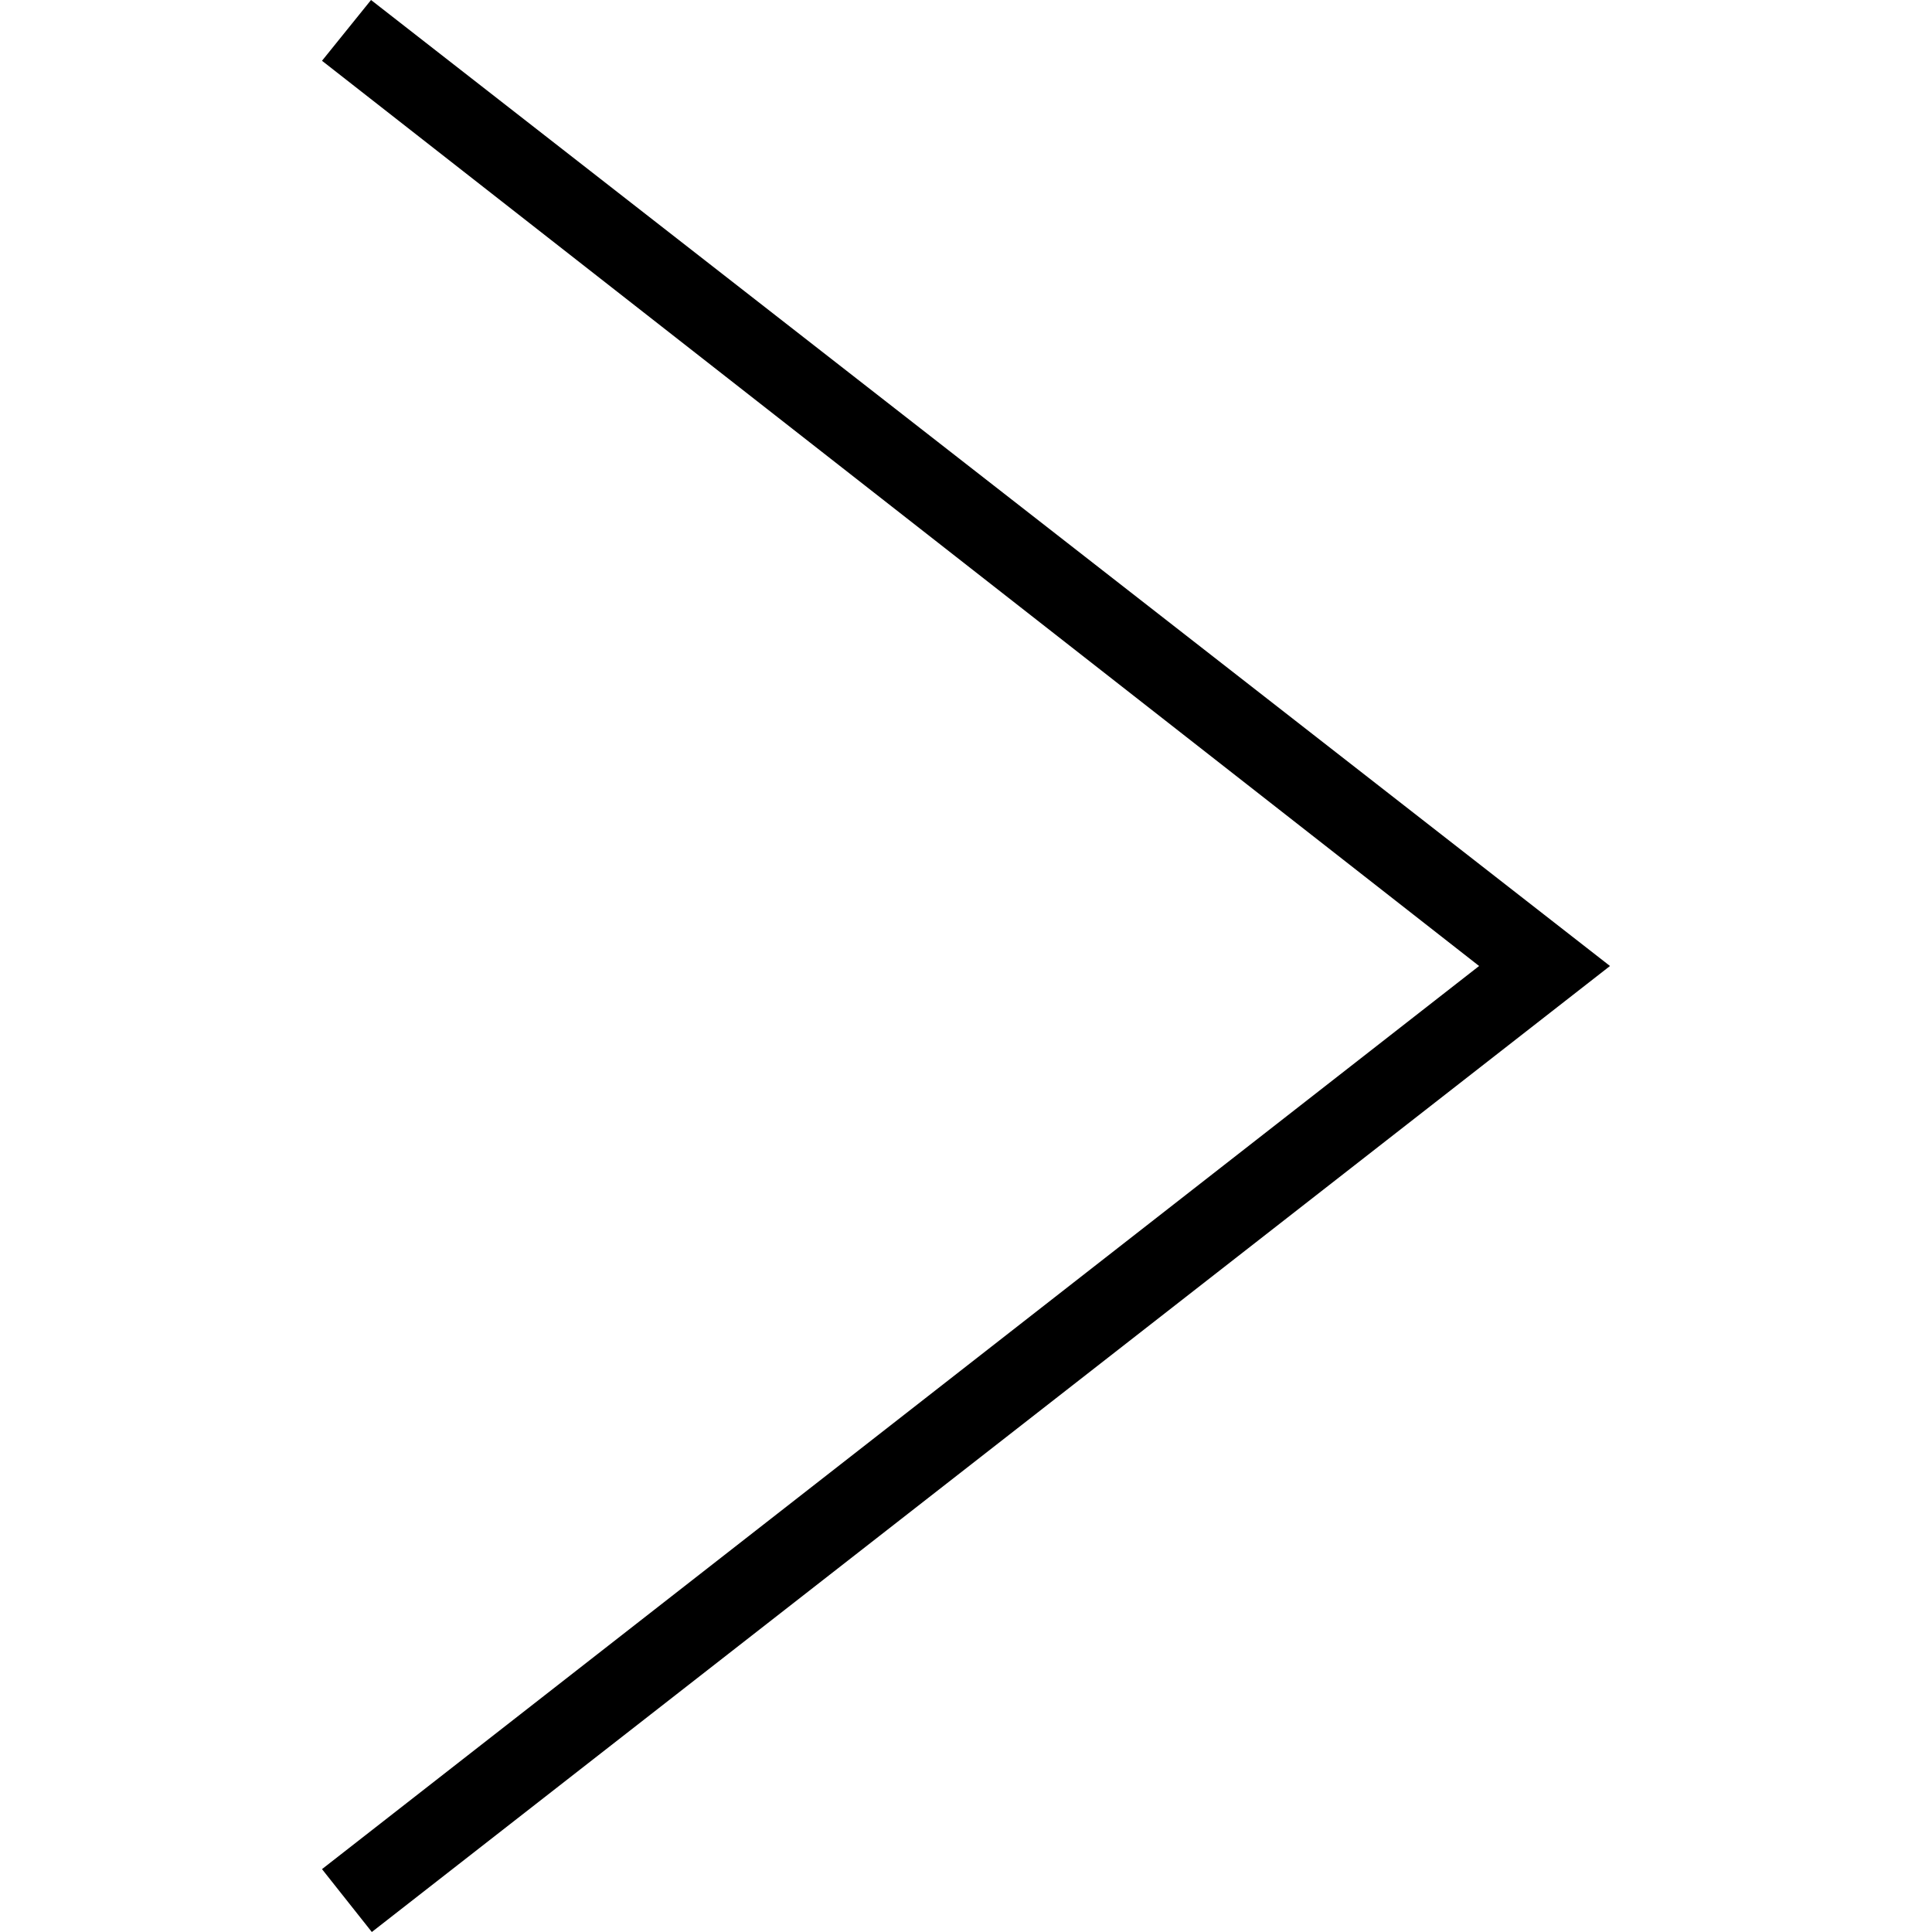
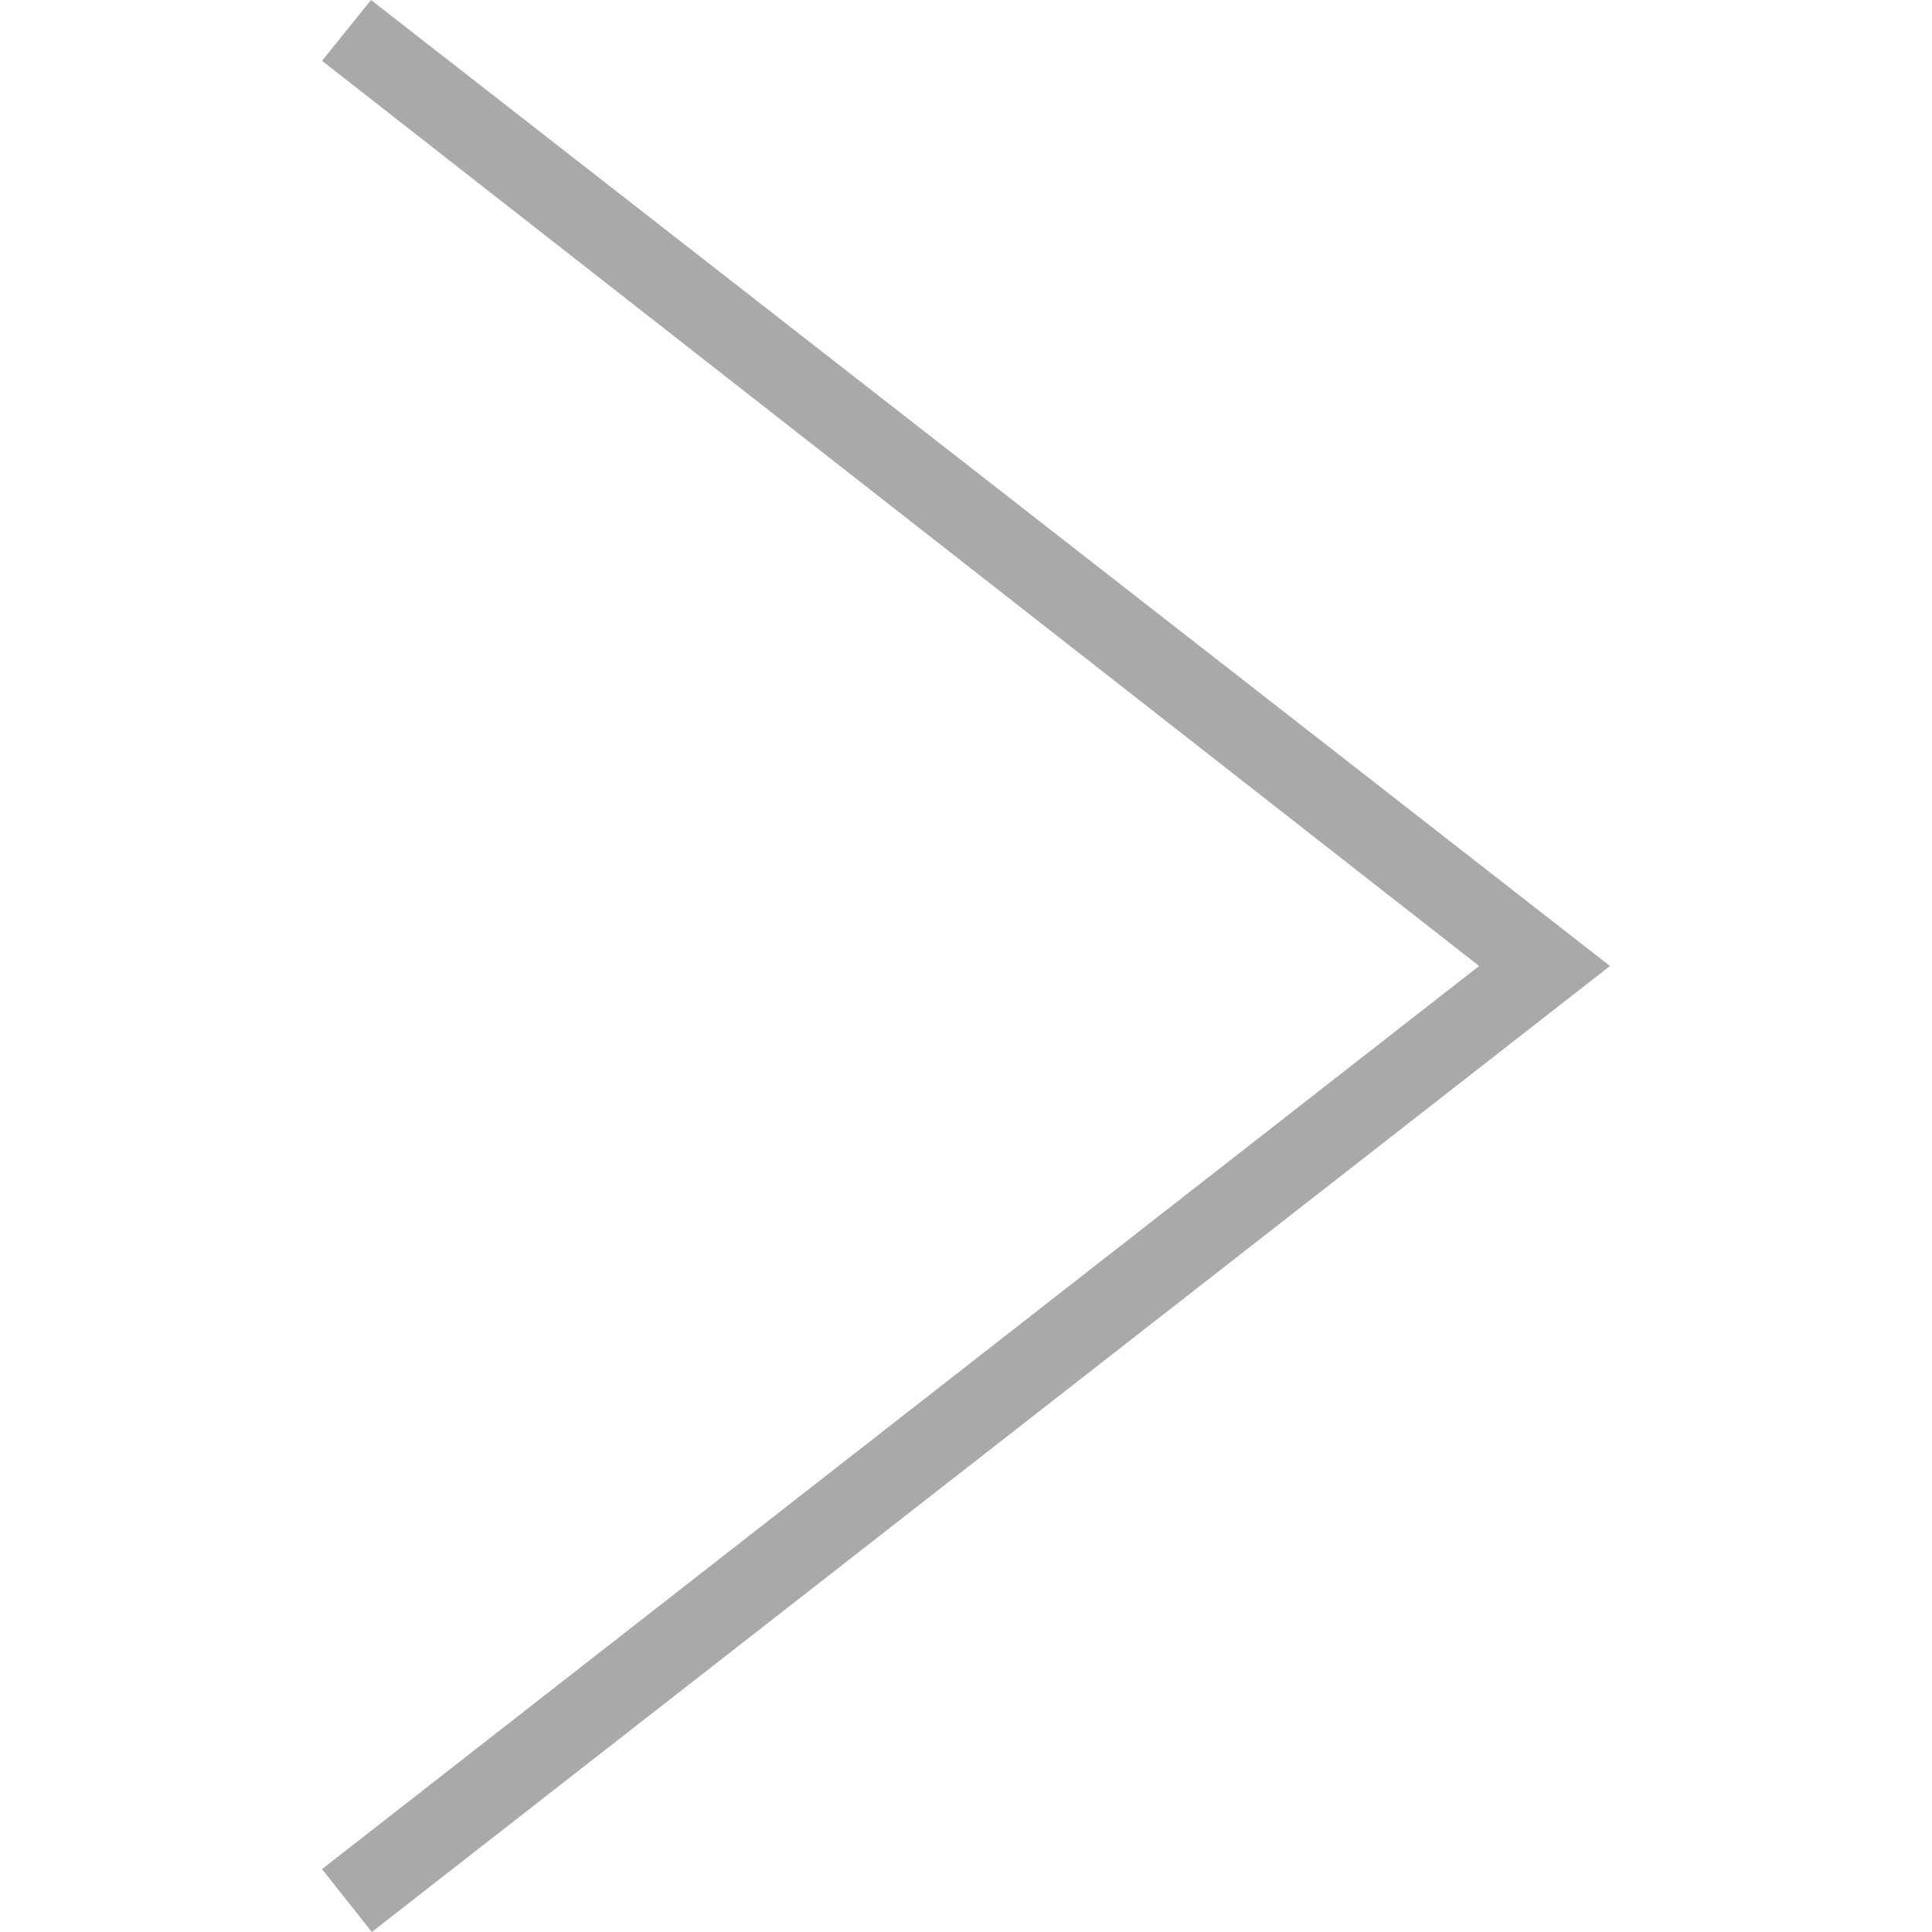
- <svg xmlns="http://www.w3.org/2000/svg" width="24" height="24" fill-rule="evenodd" clip-rule="evenodd">
+ <svg xmlns="http://www.w3.org/2000/svg" width="24" height="24" fill-rule="evenodd" clip-rule="evenodd" fill="darkgray">
  <path d="M4 .755l14.374 11.245-14.374 11.219.619.781 15.381-12-15.391-12-.609.755z" />
</svg>
